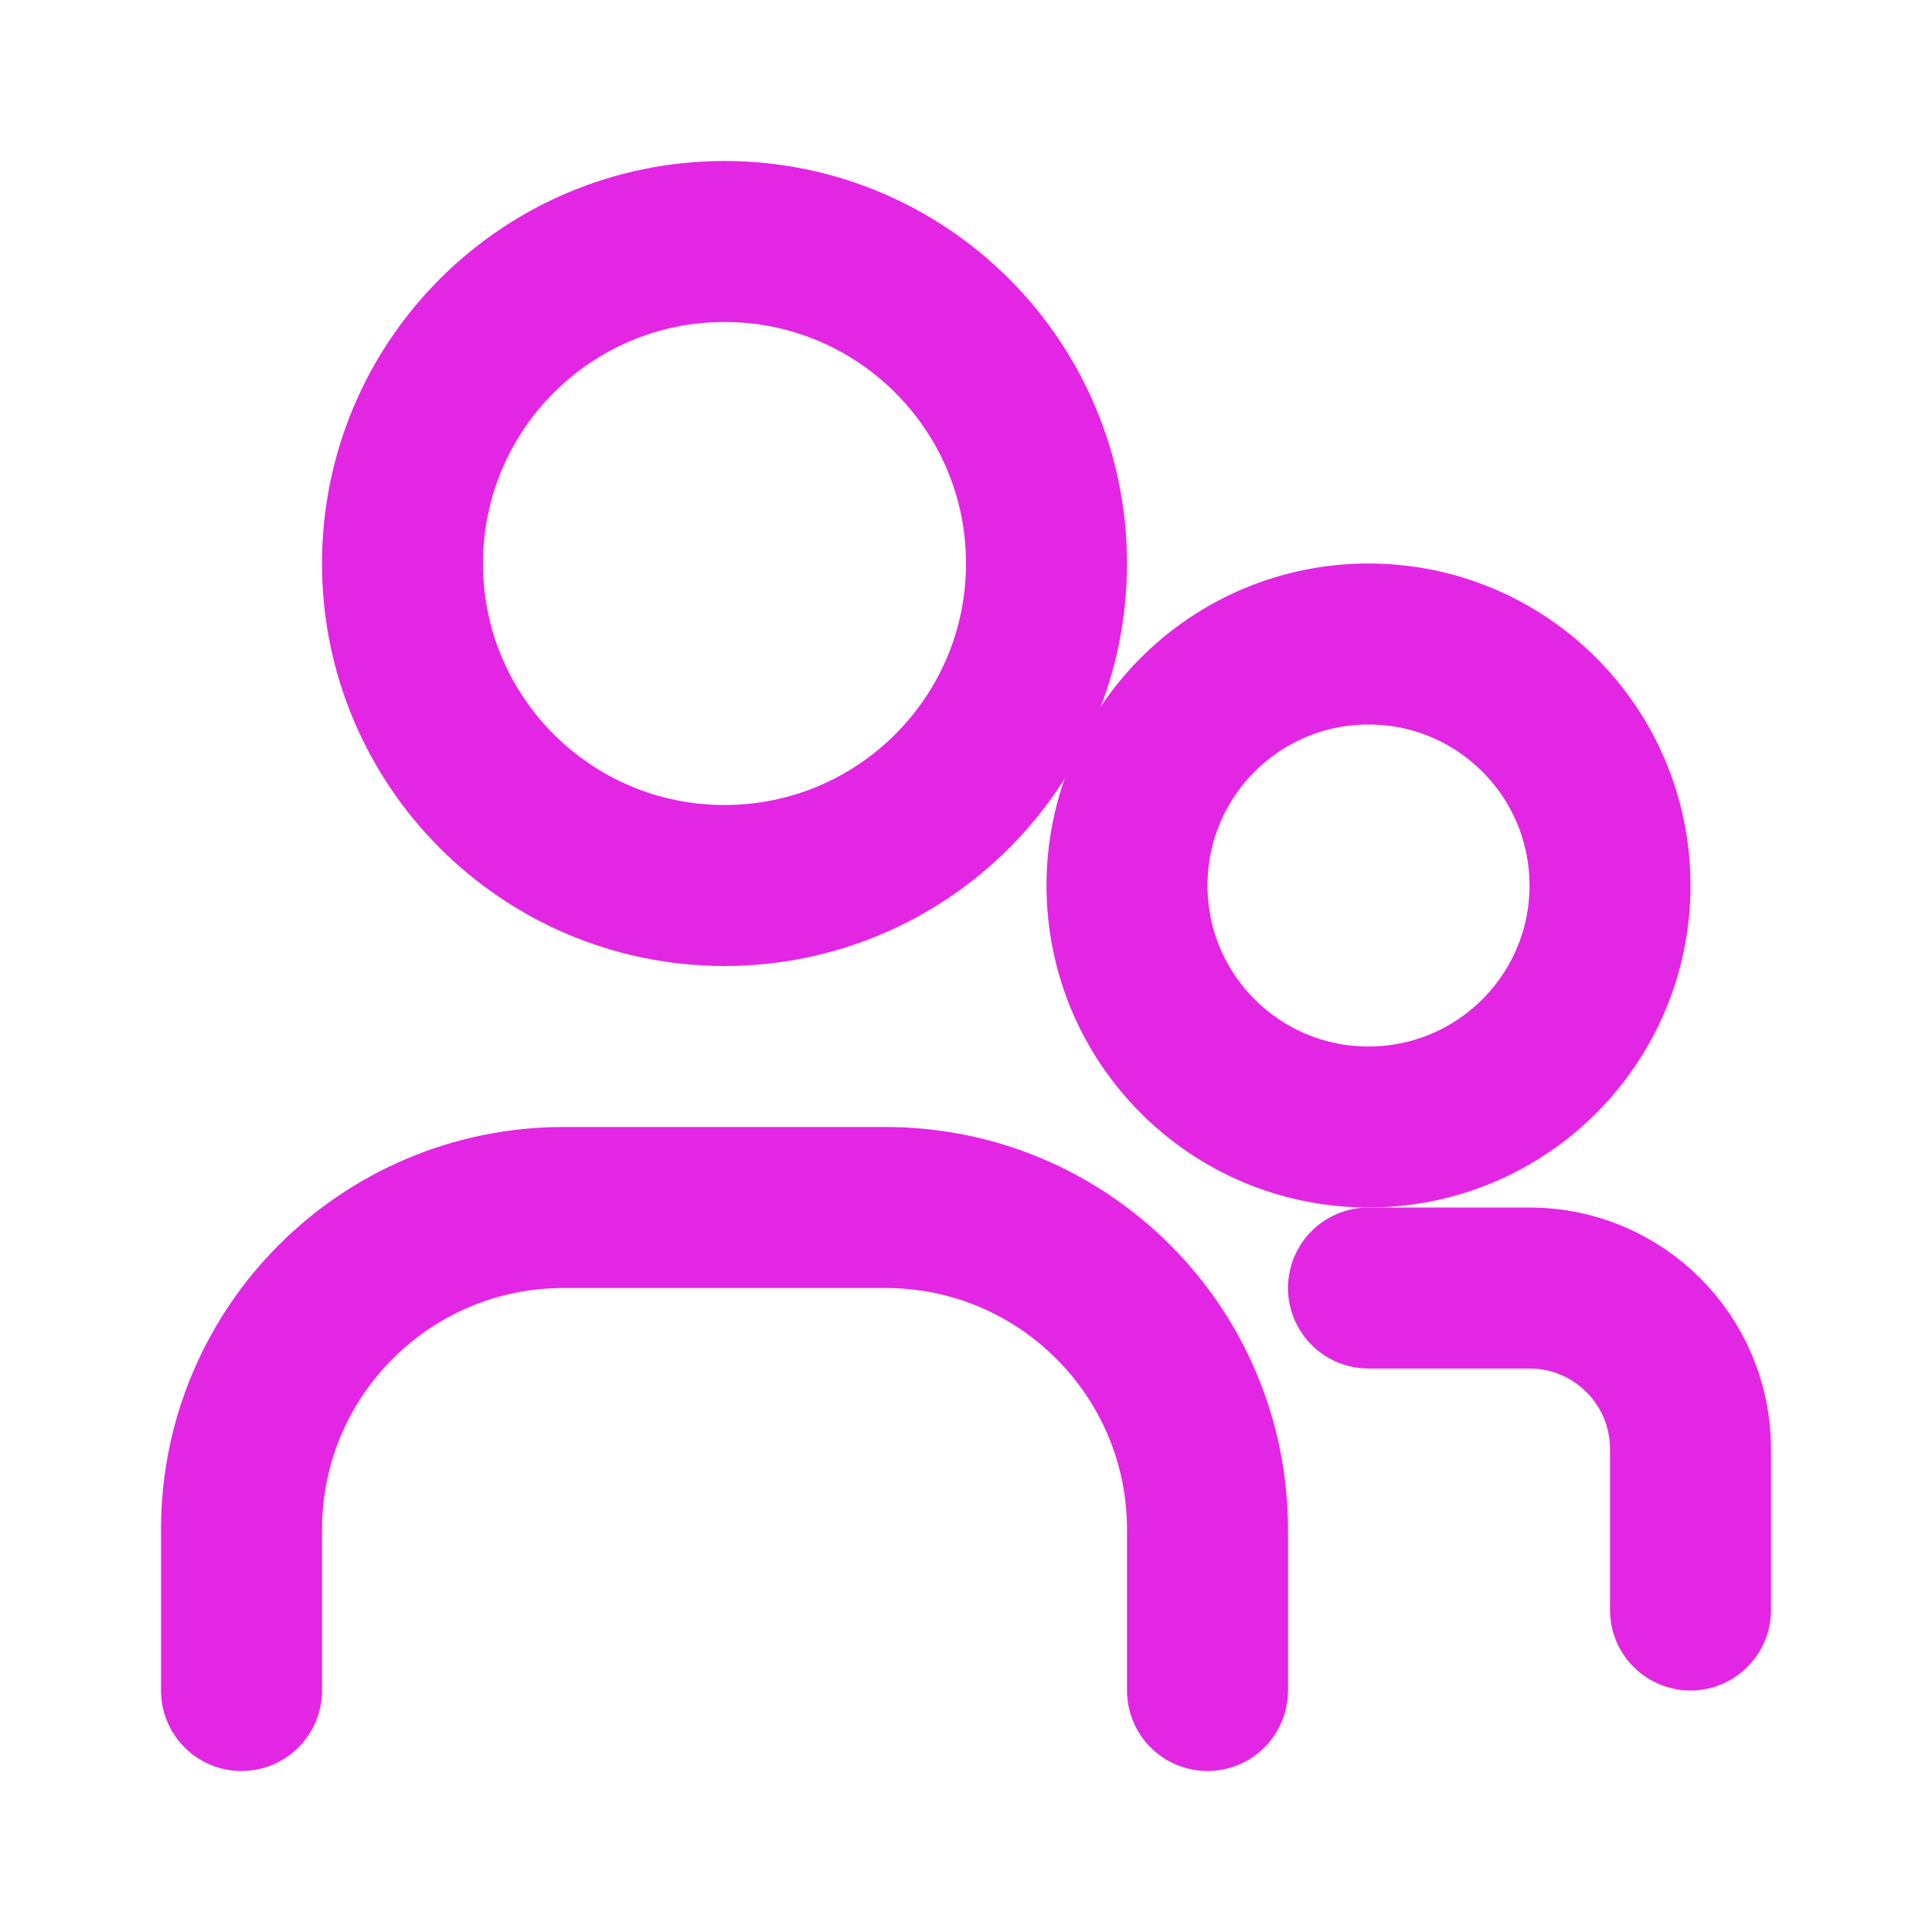
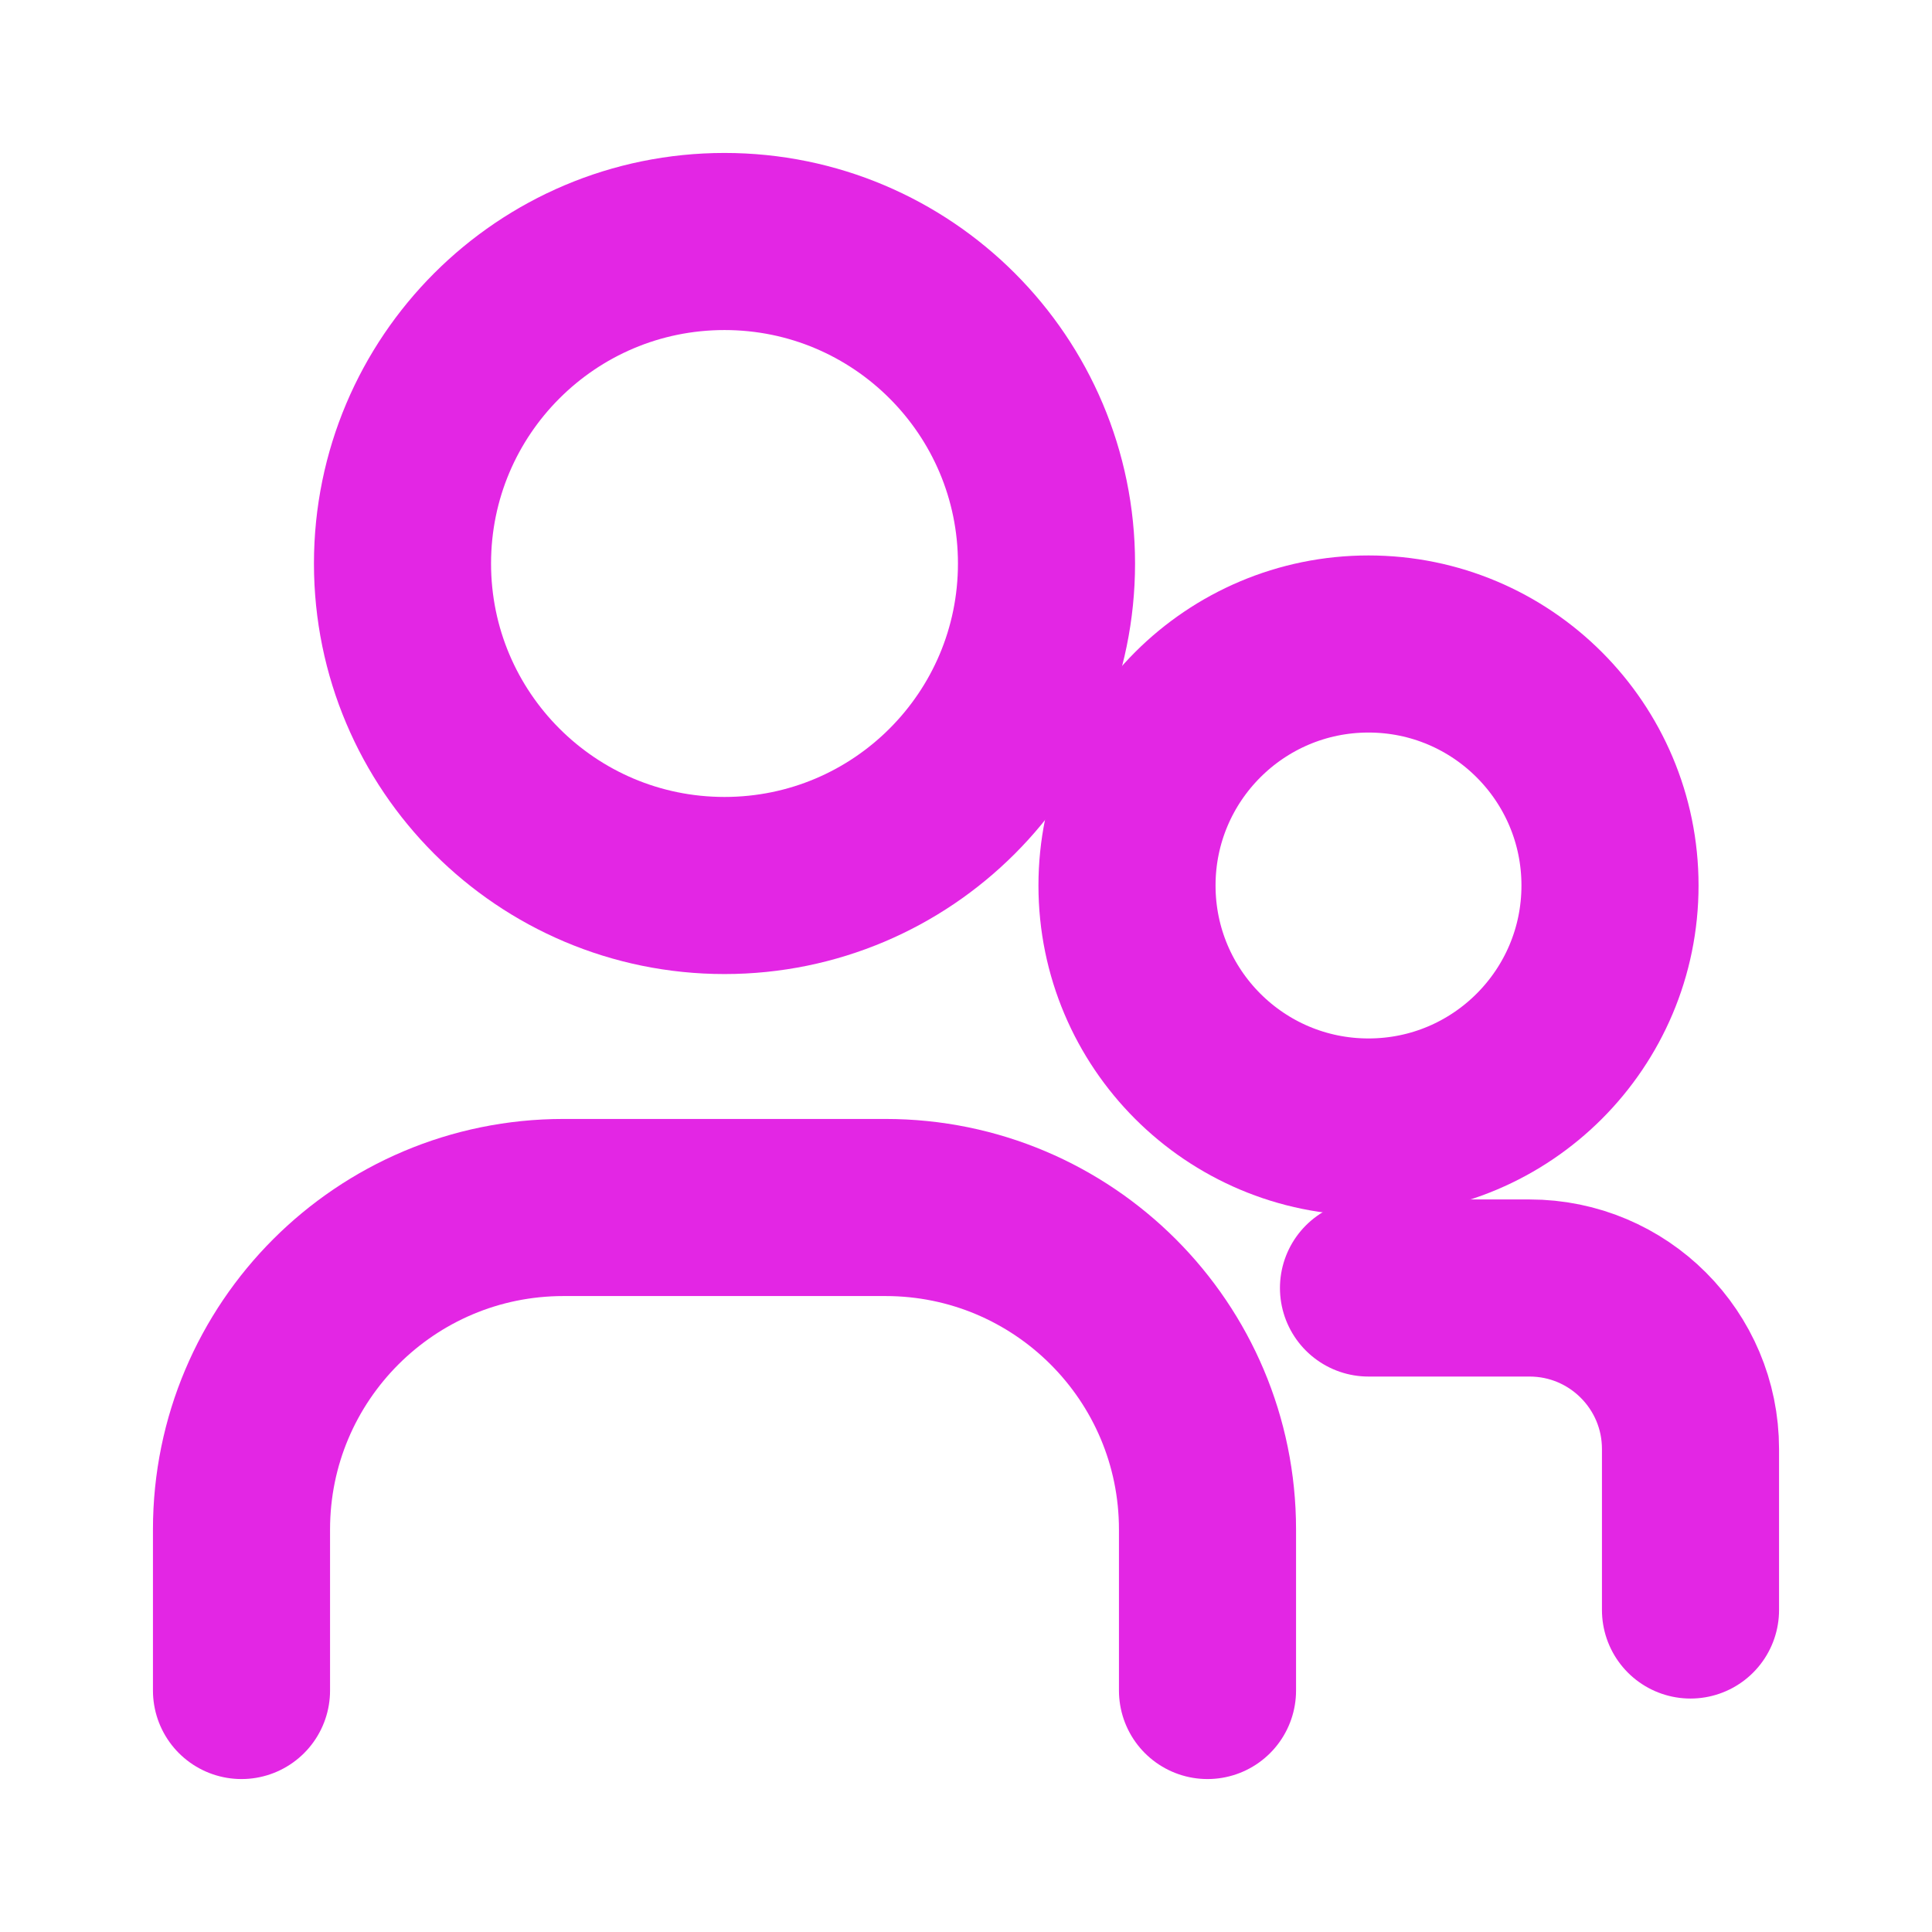
- <svg xmlns="http://www.w3.org/2000/svg" width="24" height="24" viewBox="0 0 24 24" fill="none" stroke="#E326E4" stroke-width="2" stroke-linecap="round" stroke-linejoin="round">
+ <svg xmlns="http://www.w3.org/2000/svg" viewBox="0 0 24 24" fill="none" stroke="#E326E4" stroke-width="2.2" stroke-linecap="round" stroke-linejoin="round">
  <circle cx="9" cy="7" r="4" />
  <path d="M3 21v-2a4 4 0 0 1 4-4h4a4 4 0 0 1 4 4v2" />
  <circle cx="17" cy="11" r="3" />
  <path d="M21 20v-2a2 2 0 0 0-2-2h-2" />
</svg>
